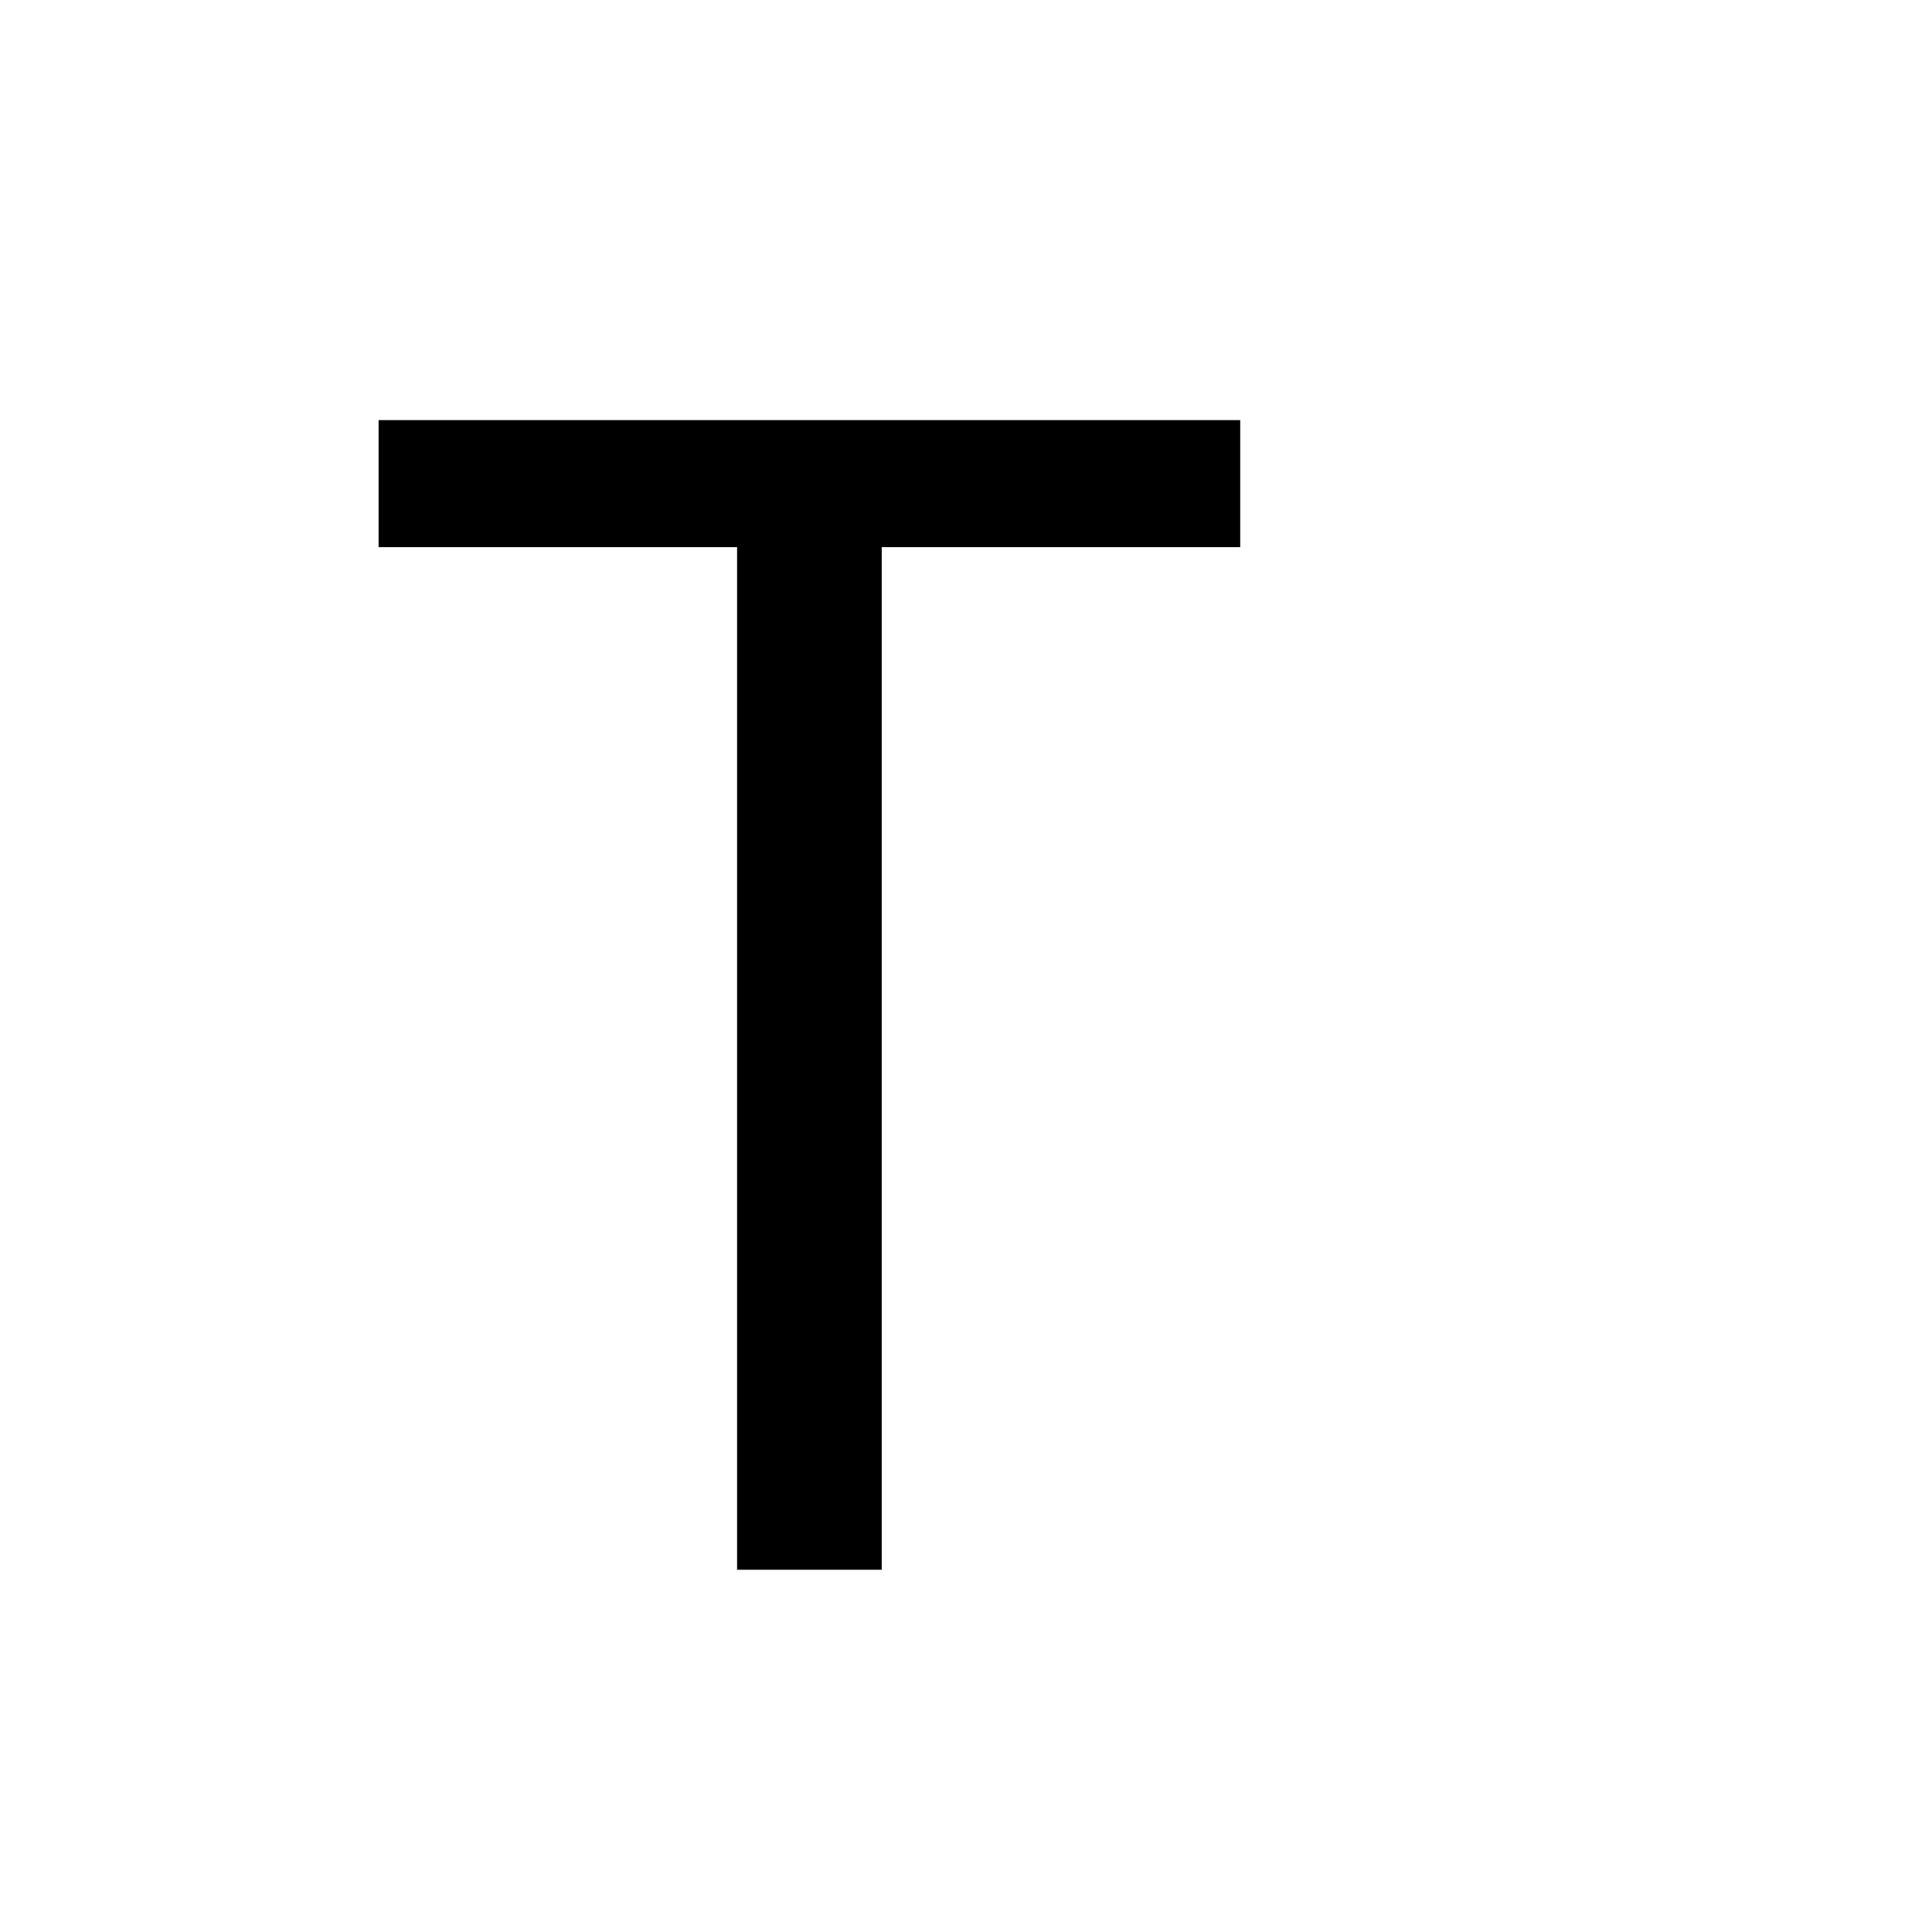
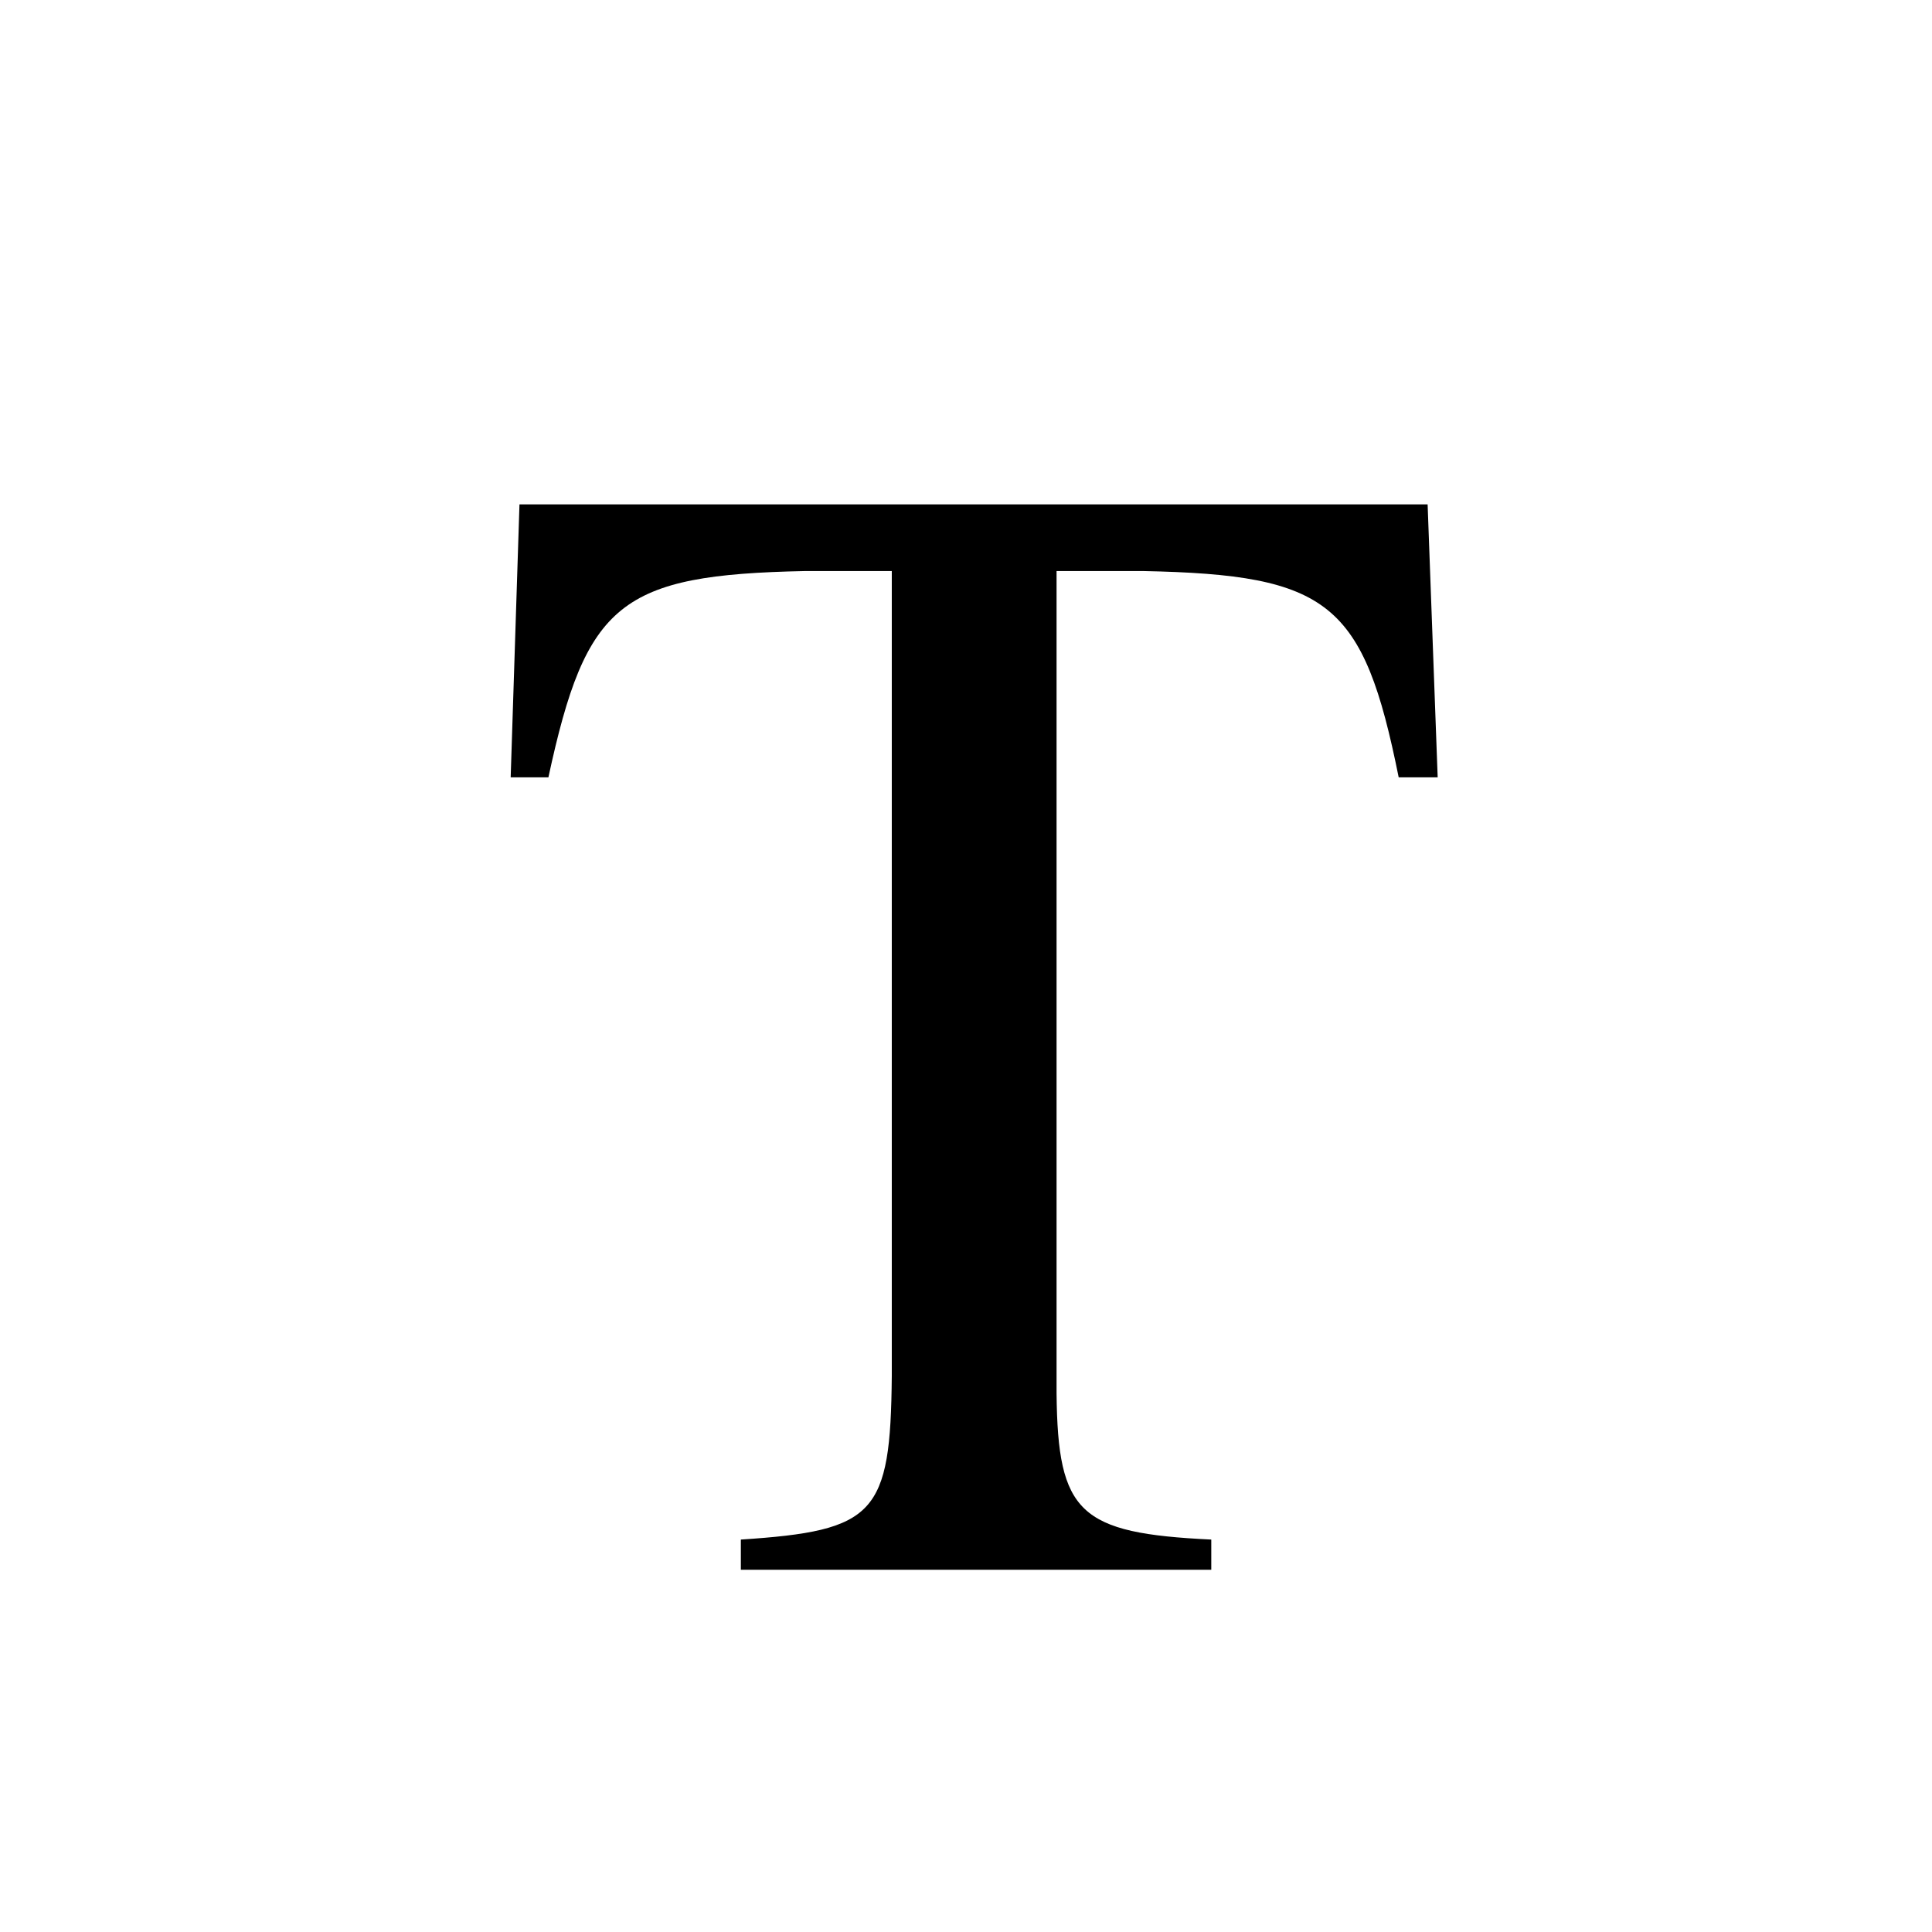
<svg xmlns="http://www.w3.org/2000/svg" width="24" height="24" viewBox="0 0 24 24" baseProfile="full" version="1.1">
  <g transform="translate(1.5, 3.5)">
-     <text x="3" y="16" style="font-family:verdana;font-size:20px;" fill="rgb(0,0,0)">T</text>
+     <text x="4.5" y="16" style="font-family:Times;font-size:20px;" fill="rgb(0,0,0)">T</text>
  </g>
</svg>
